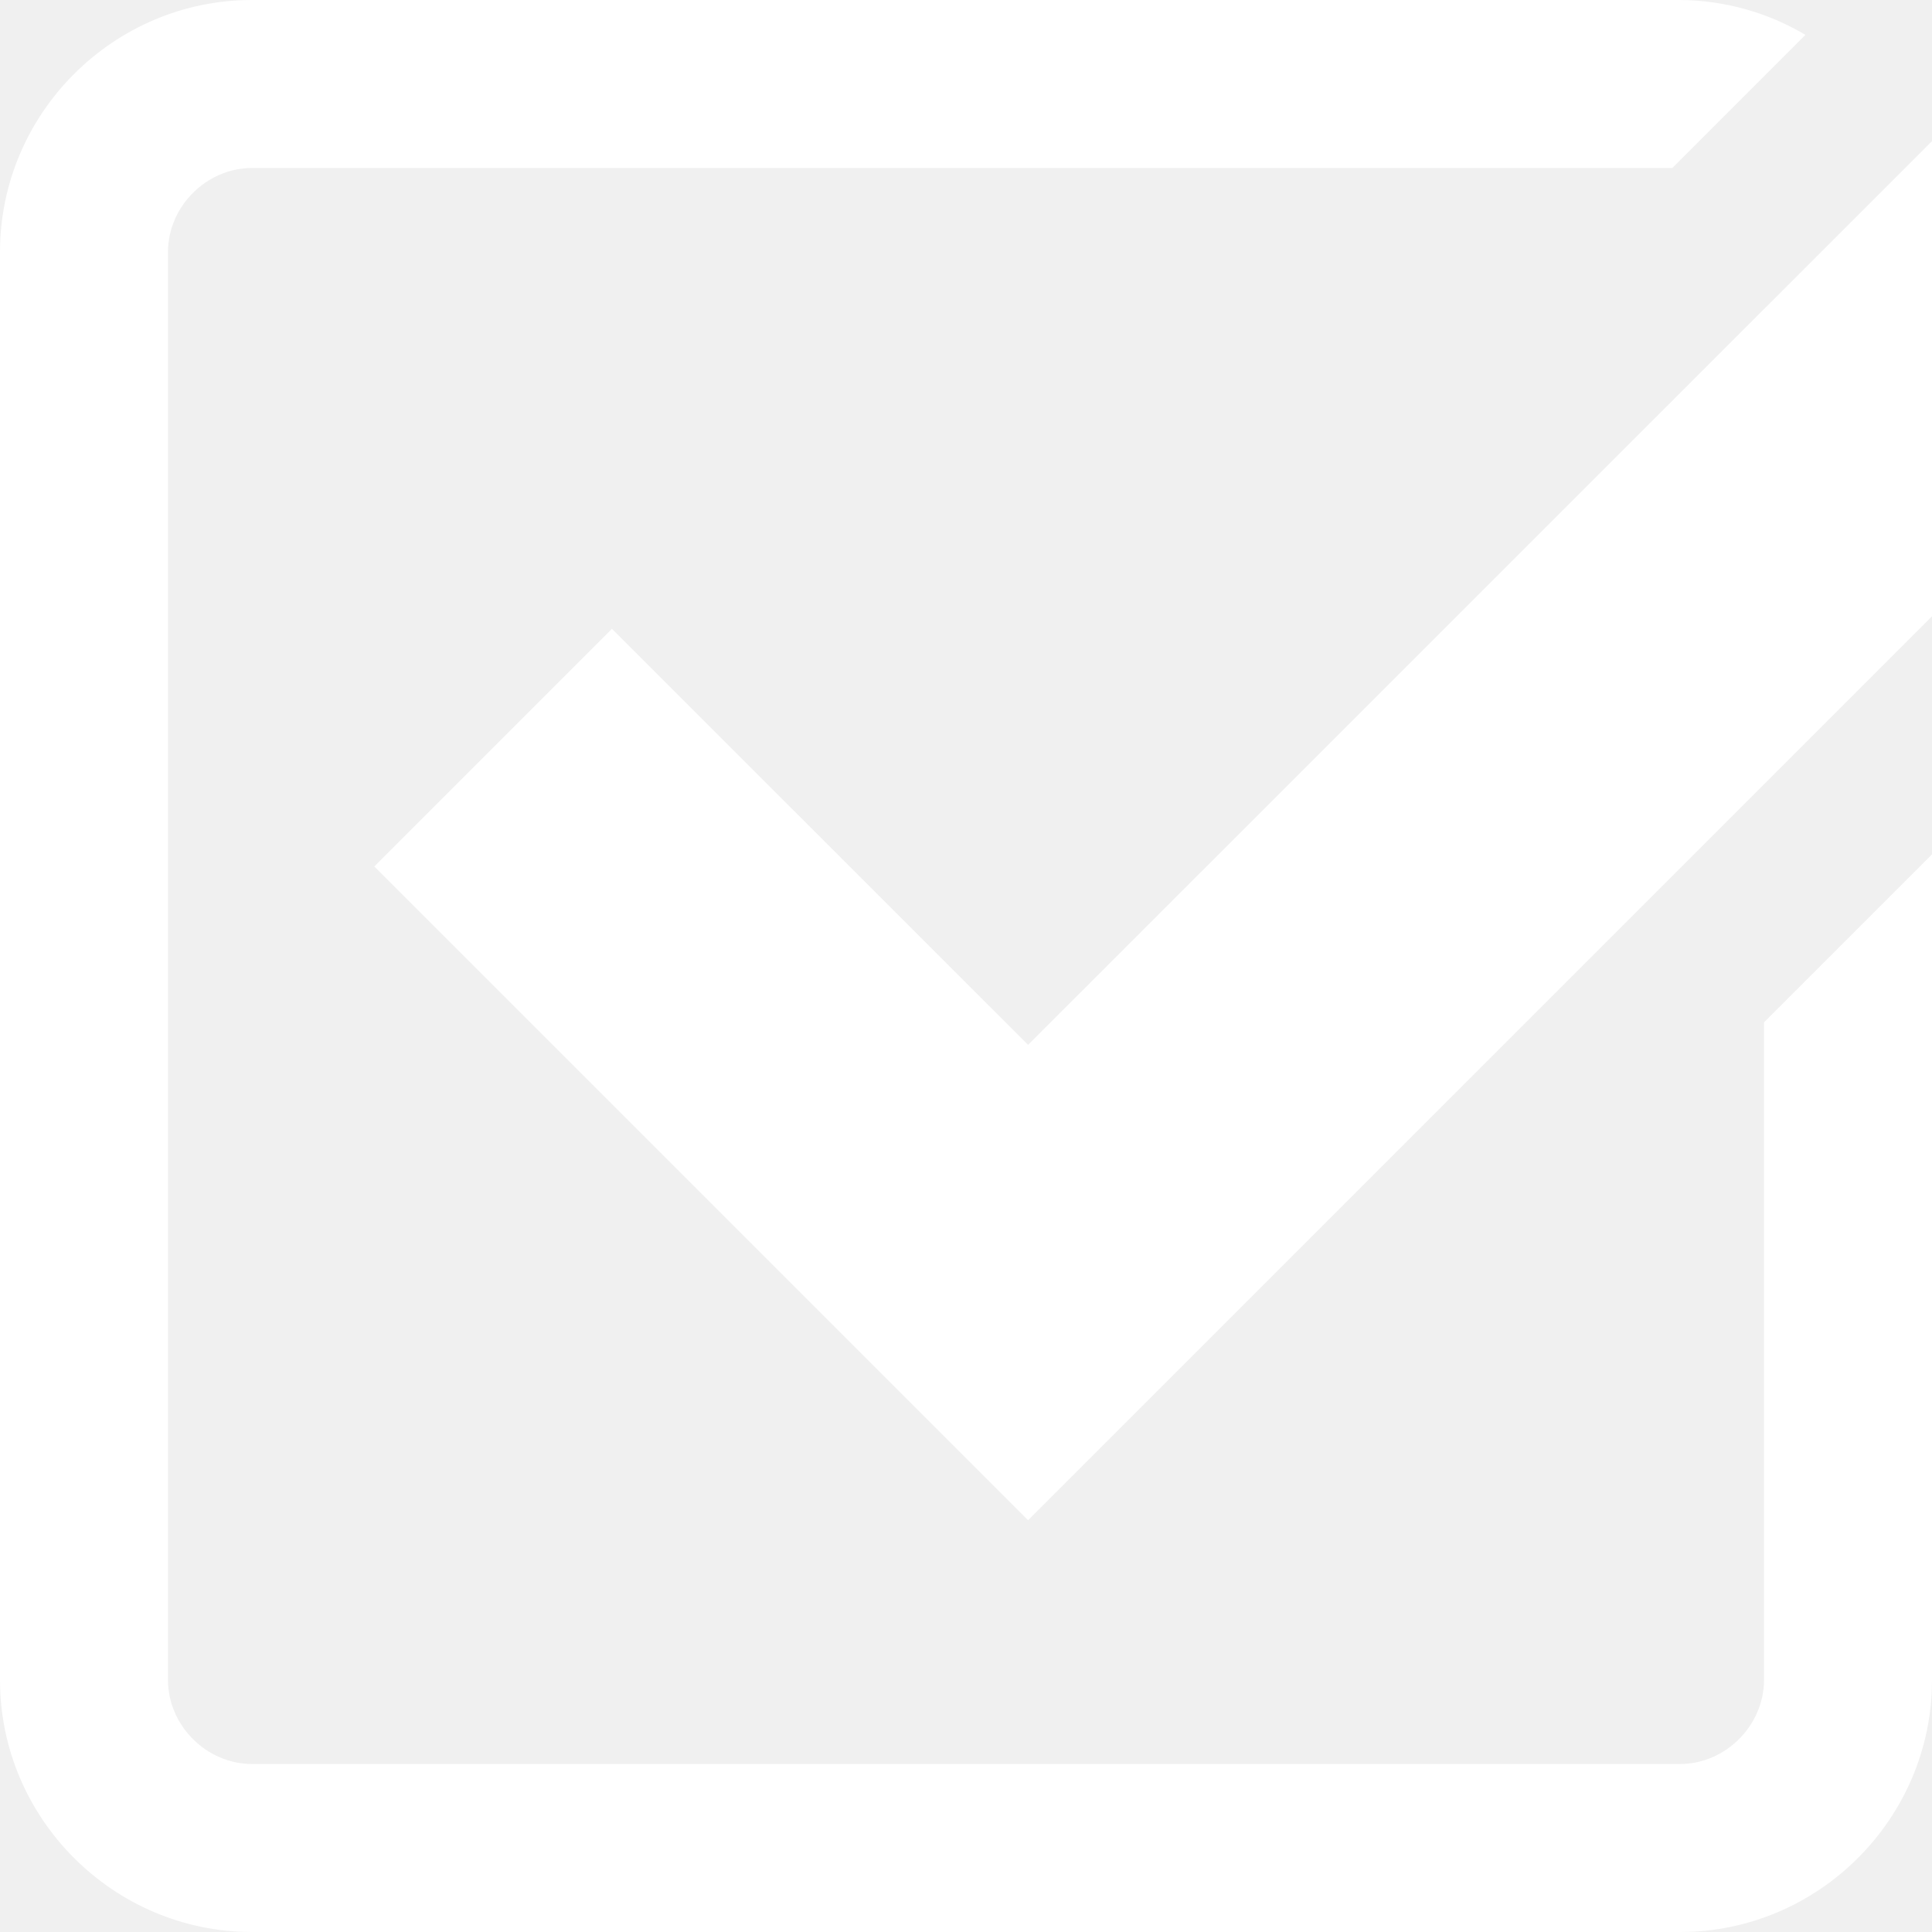
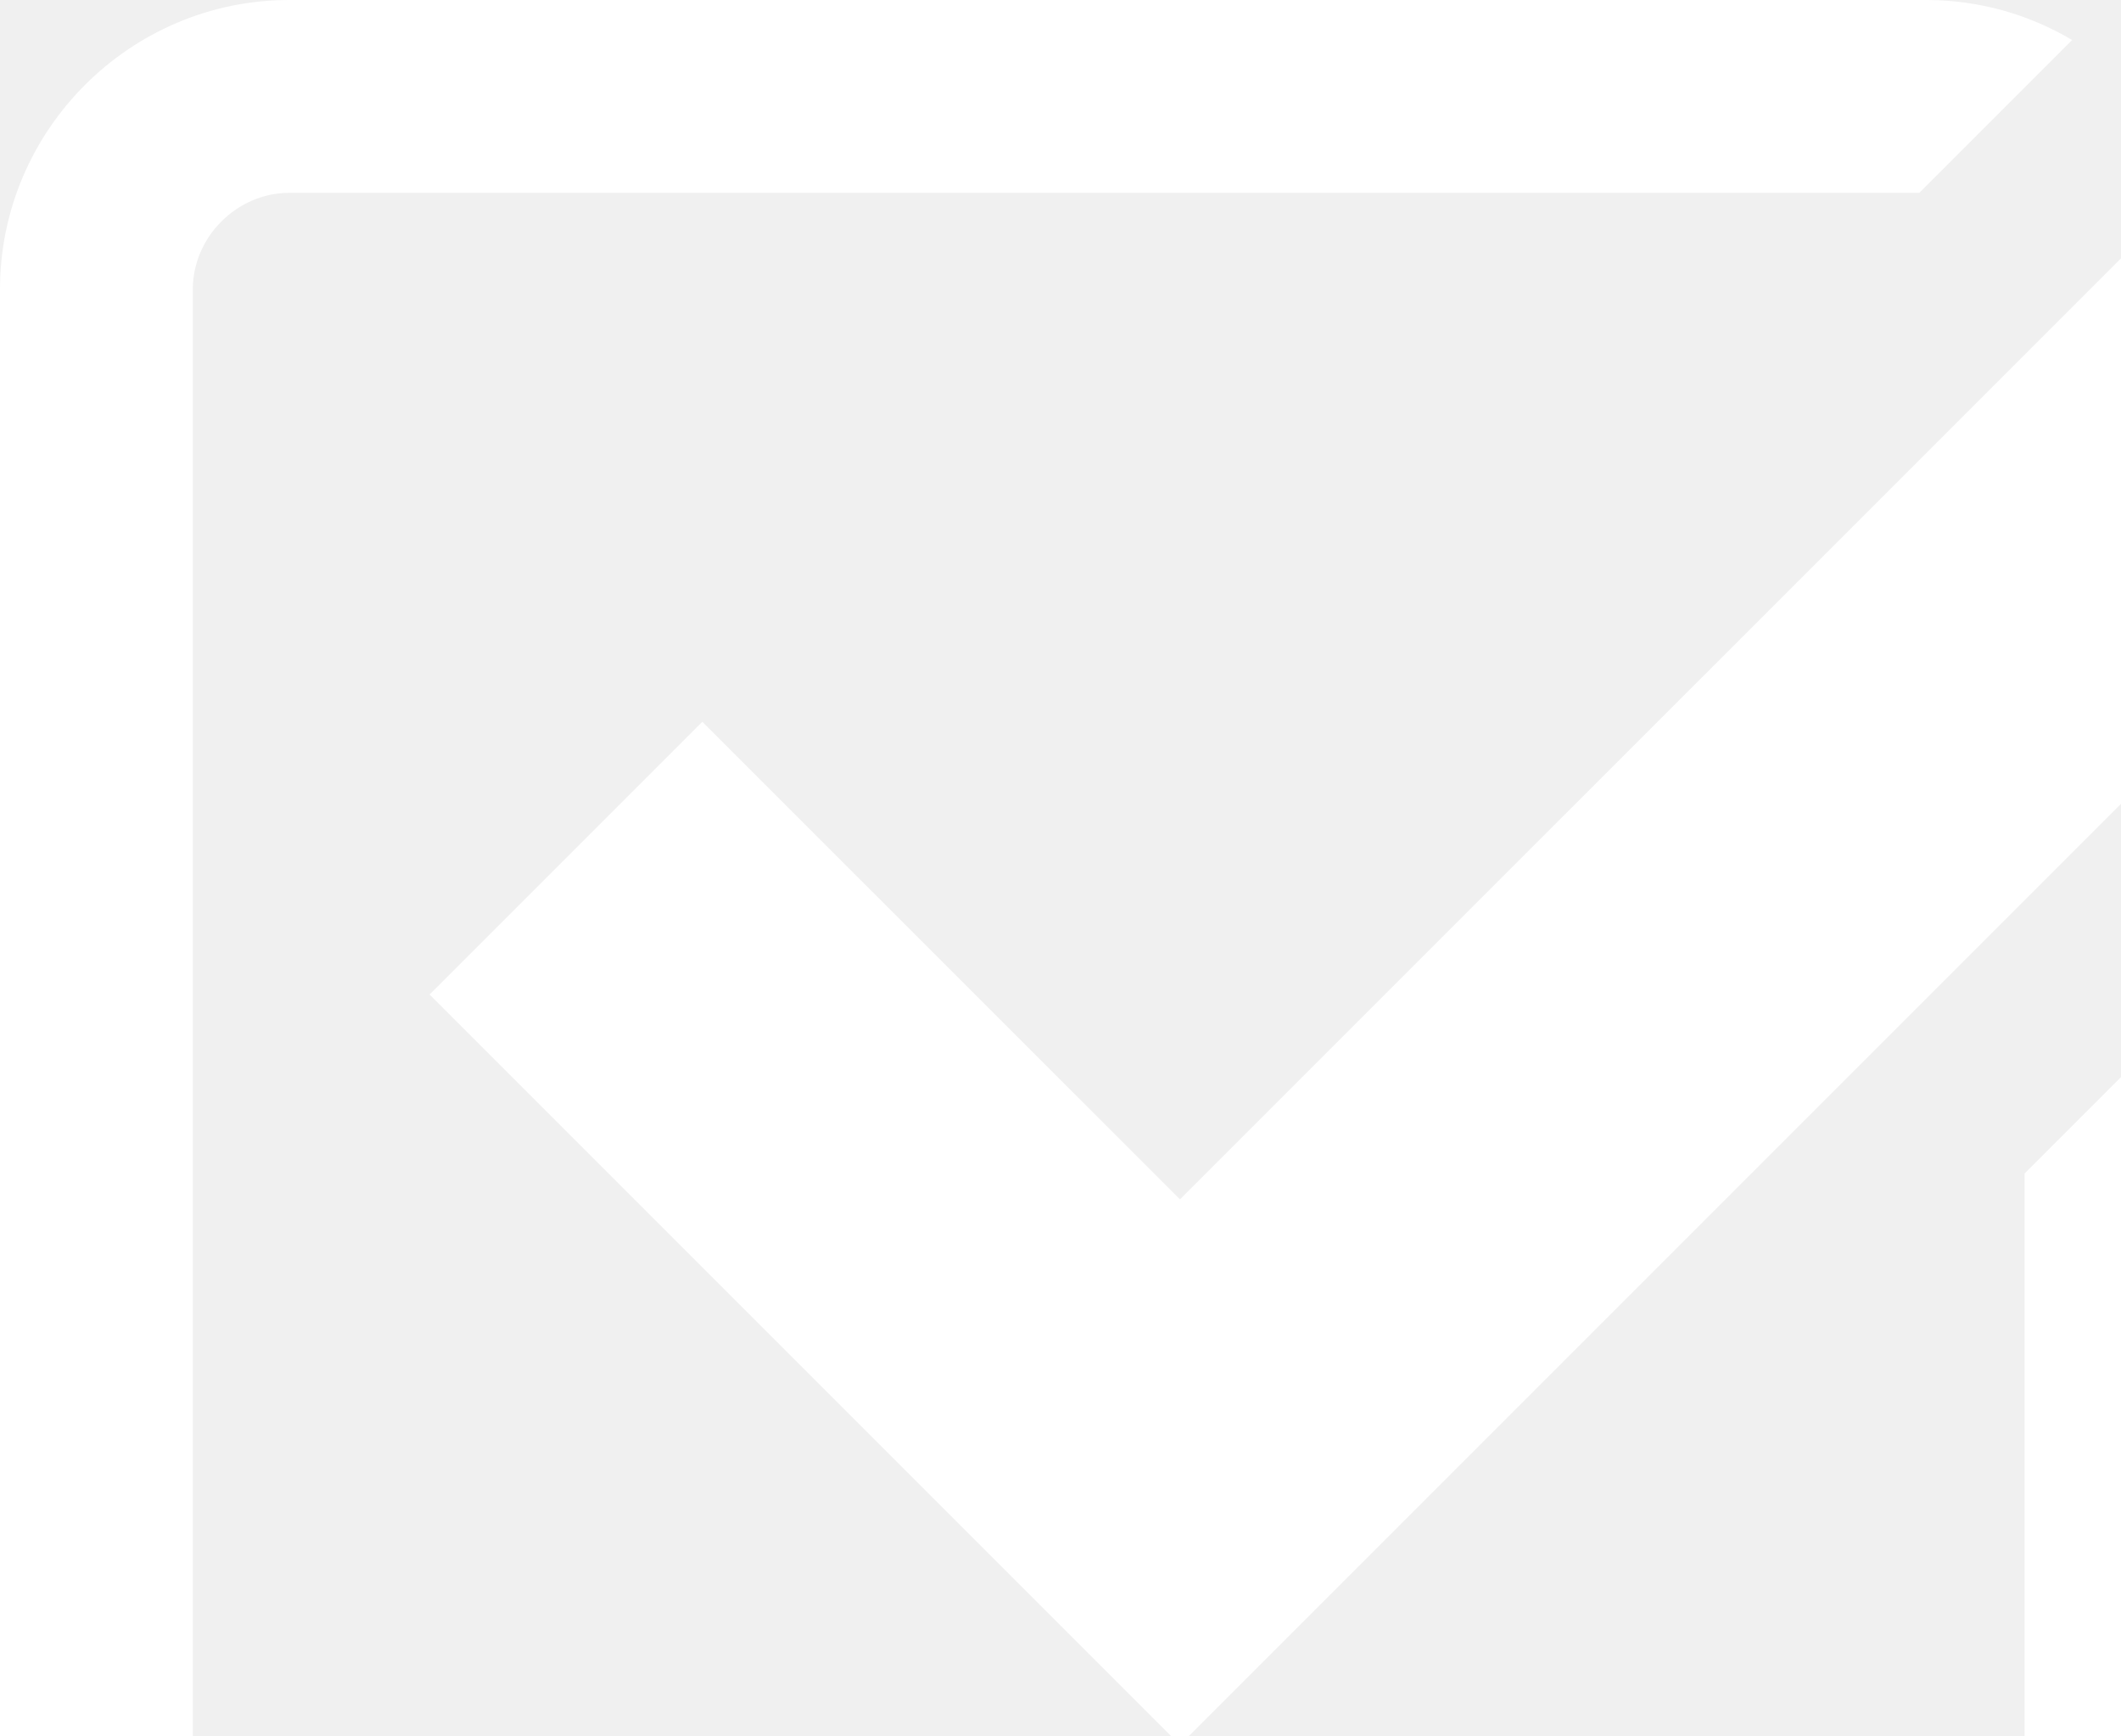
- <svg xmlns="http://www.w3.org/2000/svg" width="23" height="23" viewBox="0 0 23 23">
+ <svg xmlns="http://www.w3.org/2000/svg" width="22" height="18" viewBox="0 0 22 18">
  <path fill="#FFFFFF" d="M7.285 7.486l-2.829 2.829 7.783 7.783L26.171 4.166l-2.828-2.829-11.104 11.102z" />
  <path fill="#FFFFFF" d="M21 20c0 .542-.458 1-1 1H3c-.542 0-1-.458-1-1V3c0-.542.458-1 1-1h16.908L21.493.415A2.96 2.96 0 0 0 20 0H3C1.35 0 0 1.35 0 3v17c0 1.65 1.35 3 3 3h17c1.65 0 3-1.35 3-3v-9.829l-2 2V20z" />
</svg>
